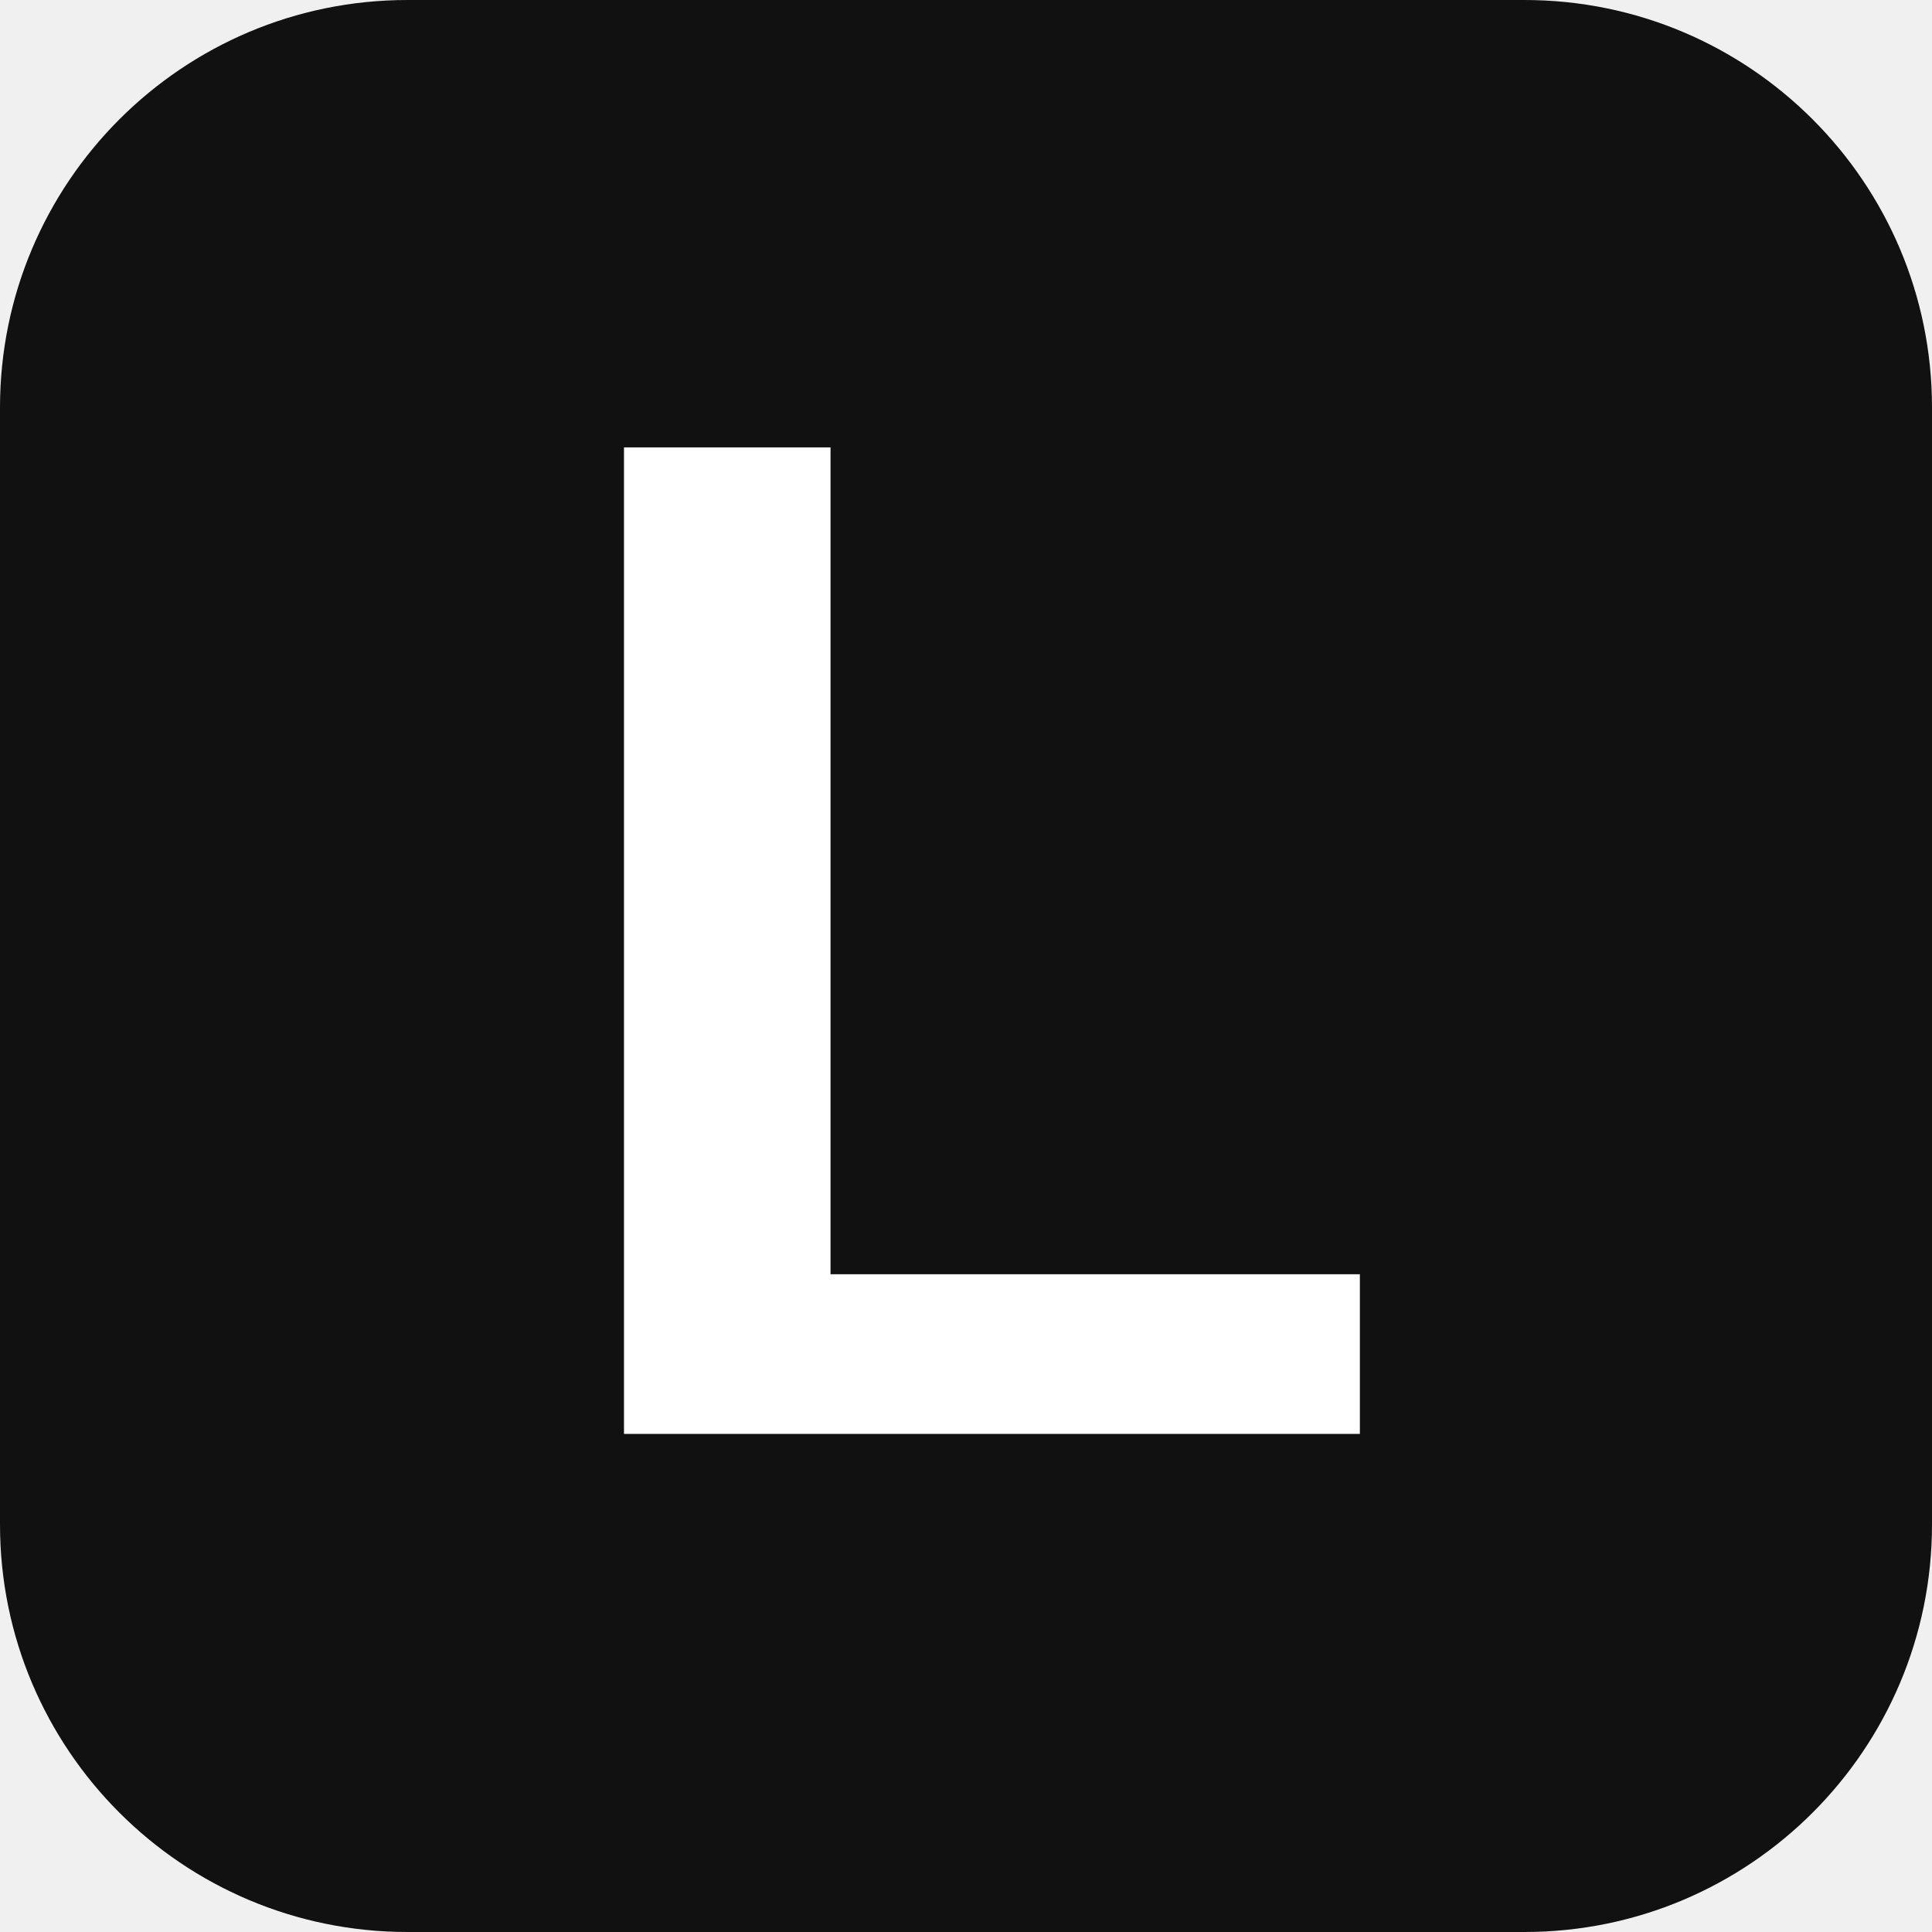
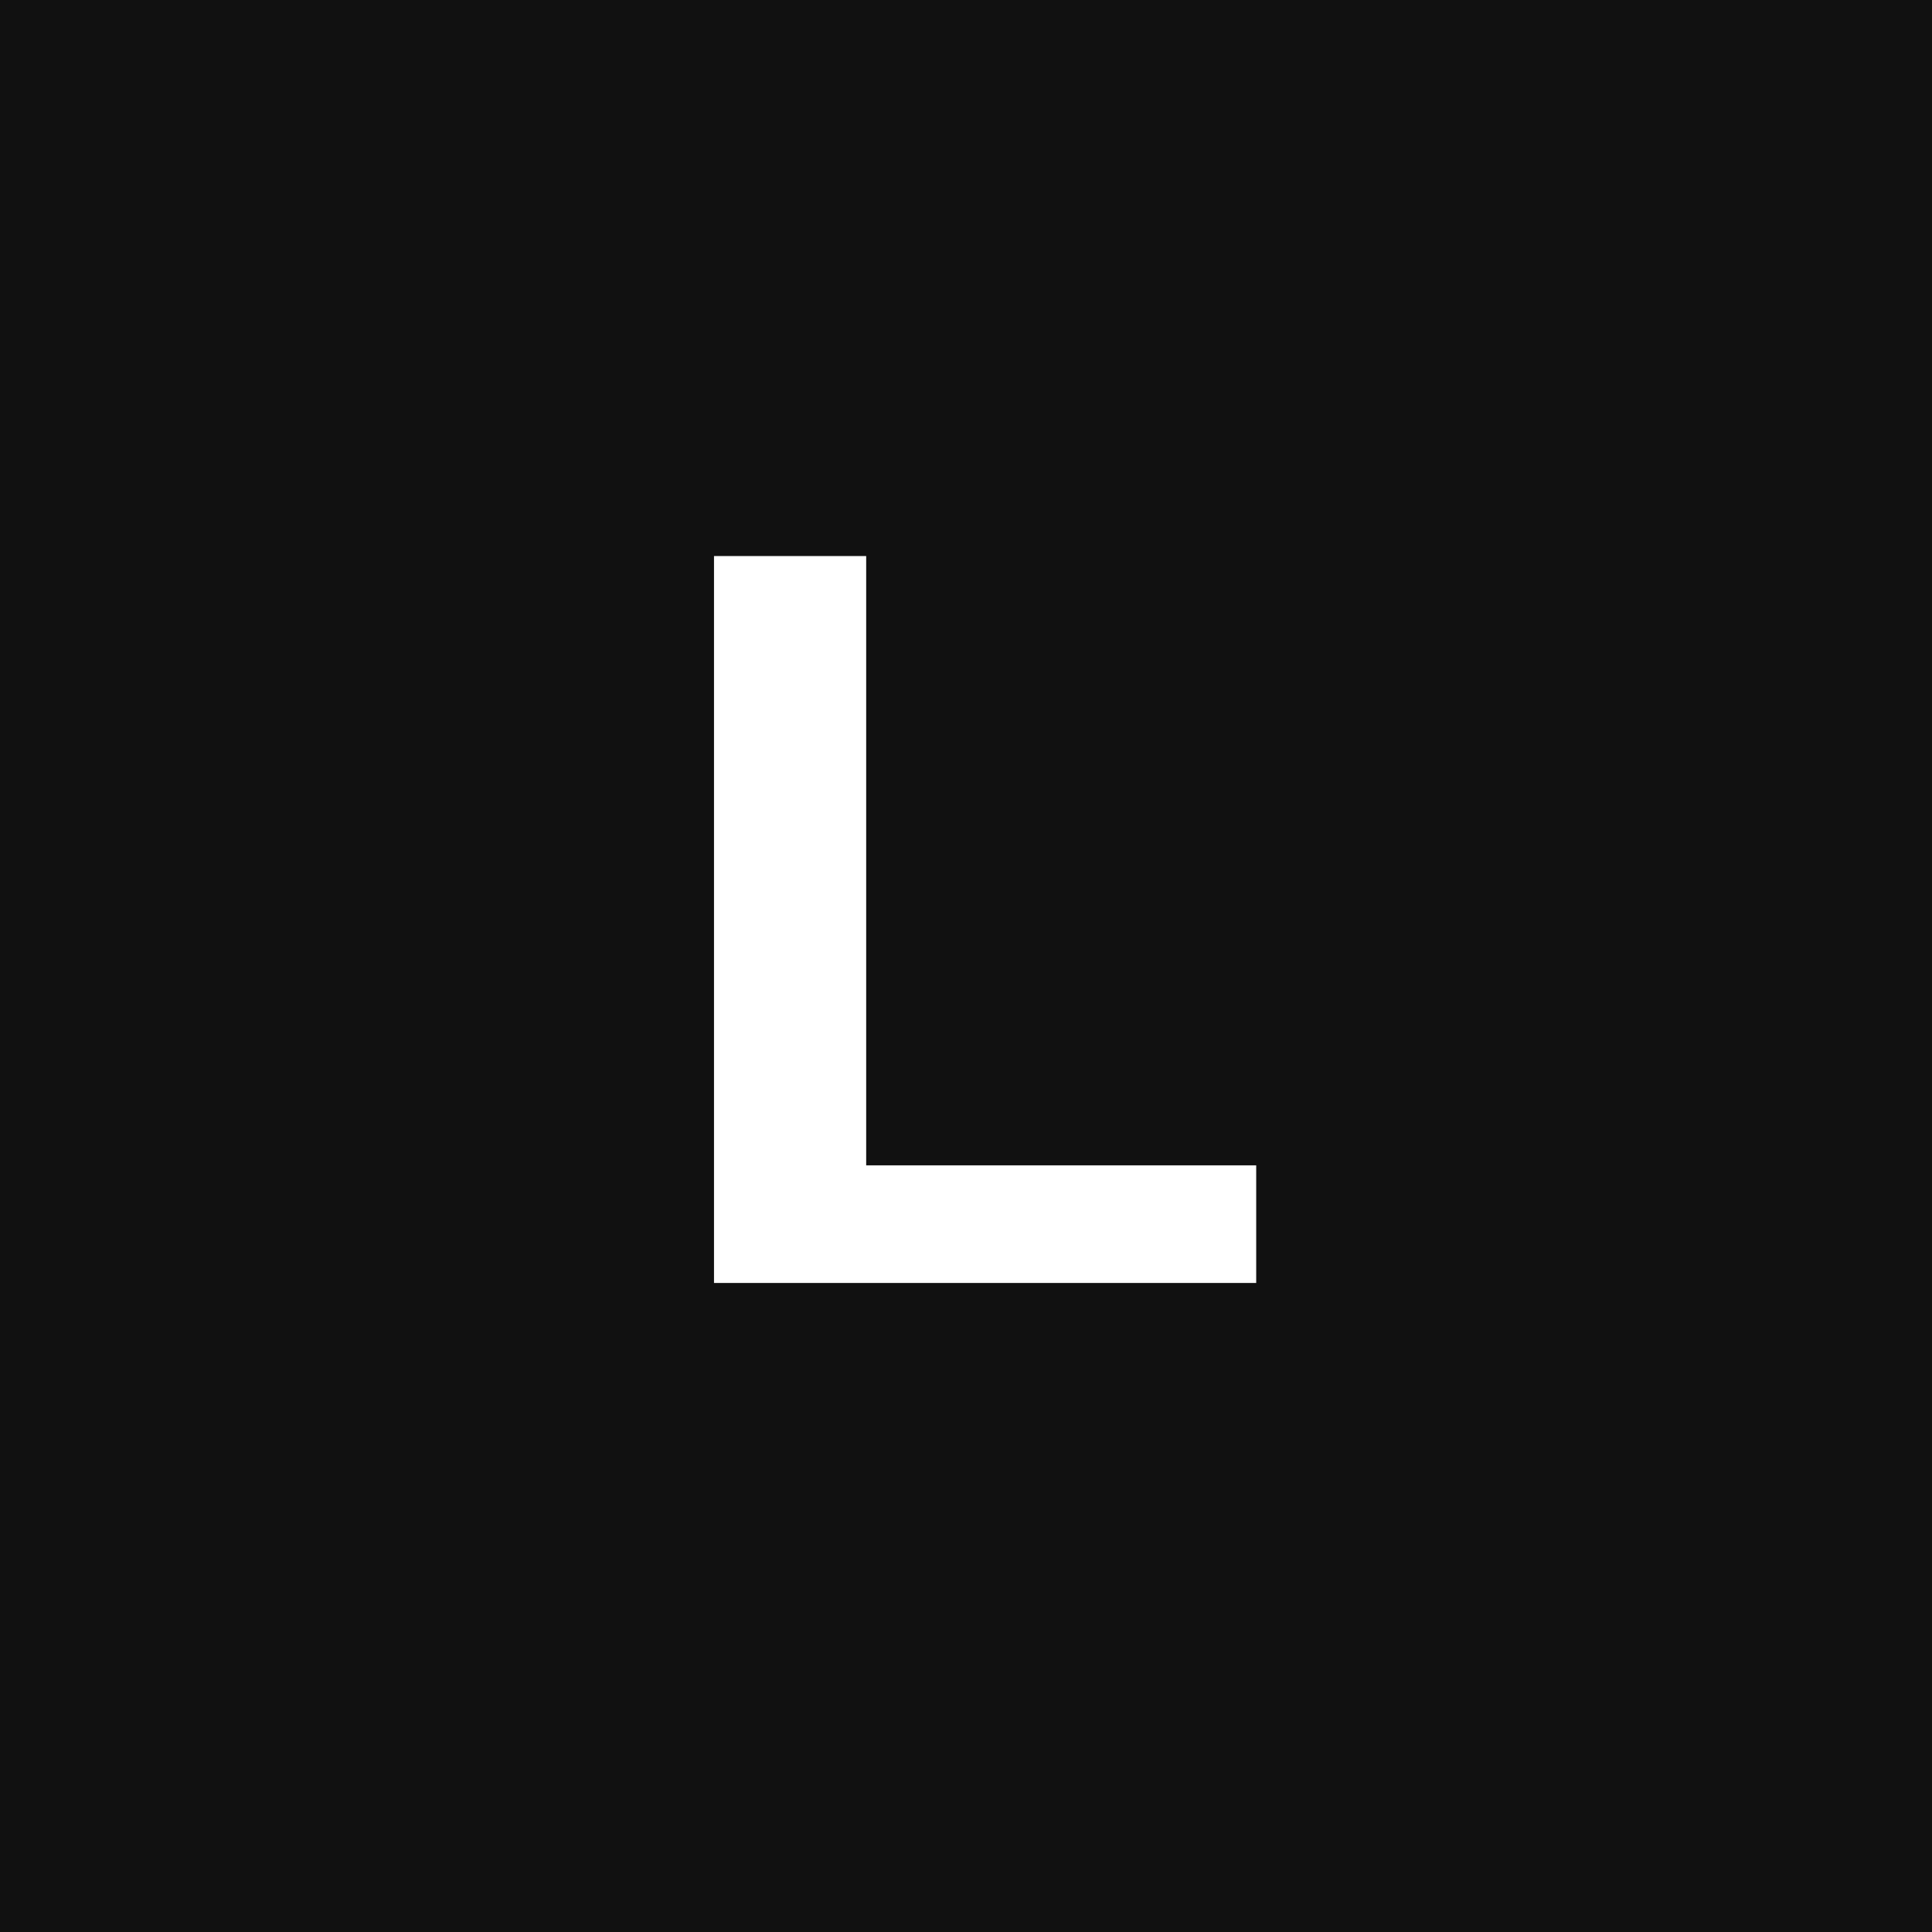
<svg xmlns="http://www.w3.org/2000/svg" viewBox="0 0 512 512">
-   <rect width="512" height="512" rx="108" fill="#111111" />
-   <text x="256" y="380" text-anchor="middle" font-family="Arial,Helvetica,sans-serif" font-weight="800" font-size="380" fill="white">L</text>
+   <rect width="512" height="512" fill="#111111" />
+   <text x="256" y="340" text-anchor="middle" font-family="Arial,Helvetica,sans-serif" font-weight="800" font-size="280" fill="white">L</text>
</svg>
